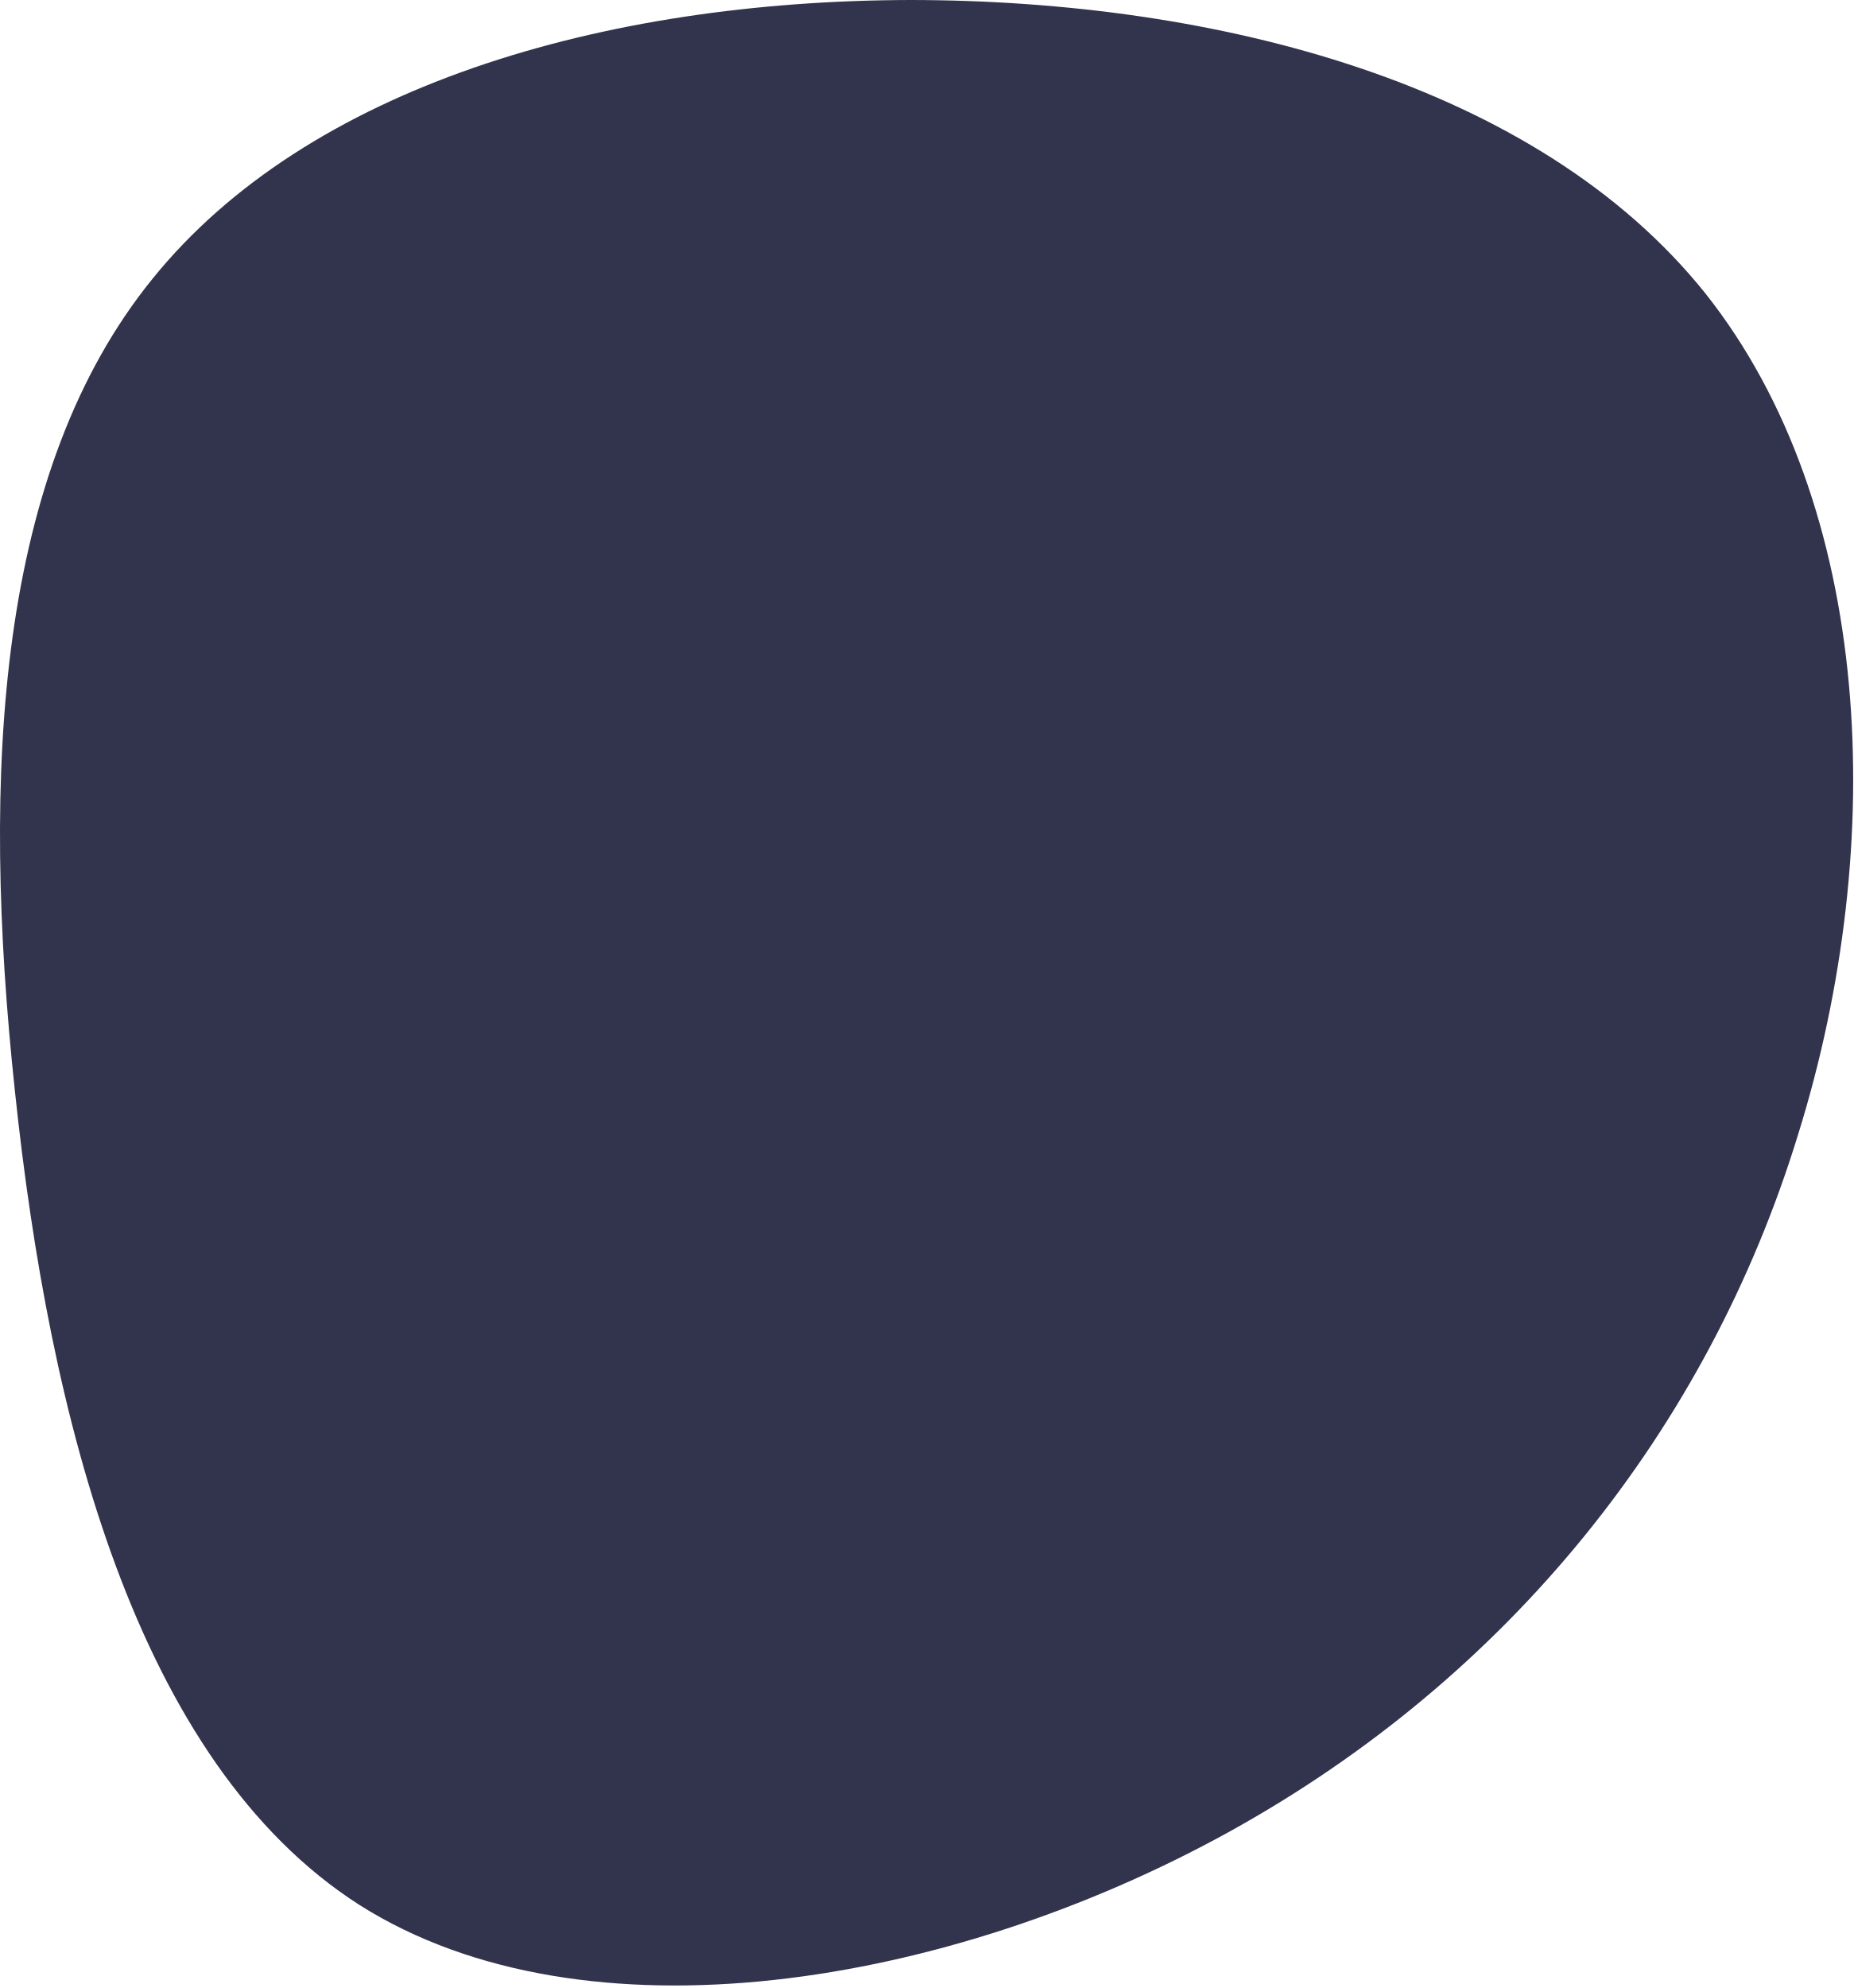
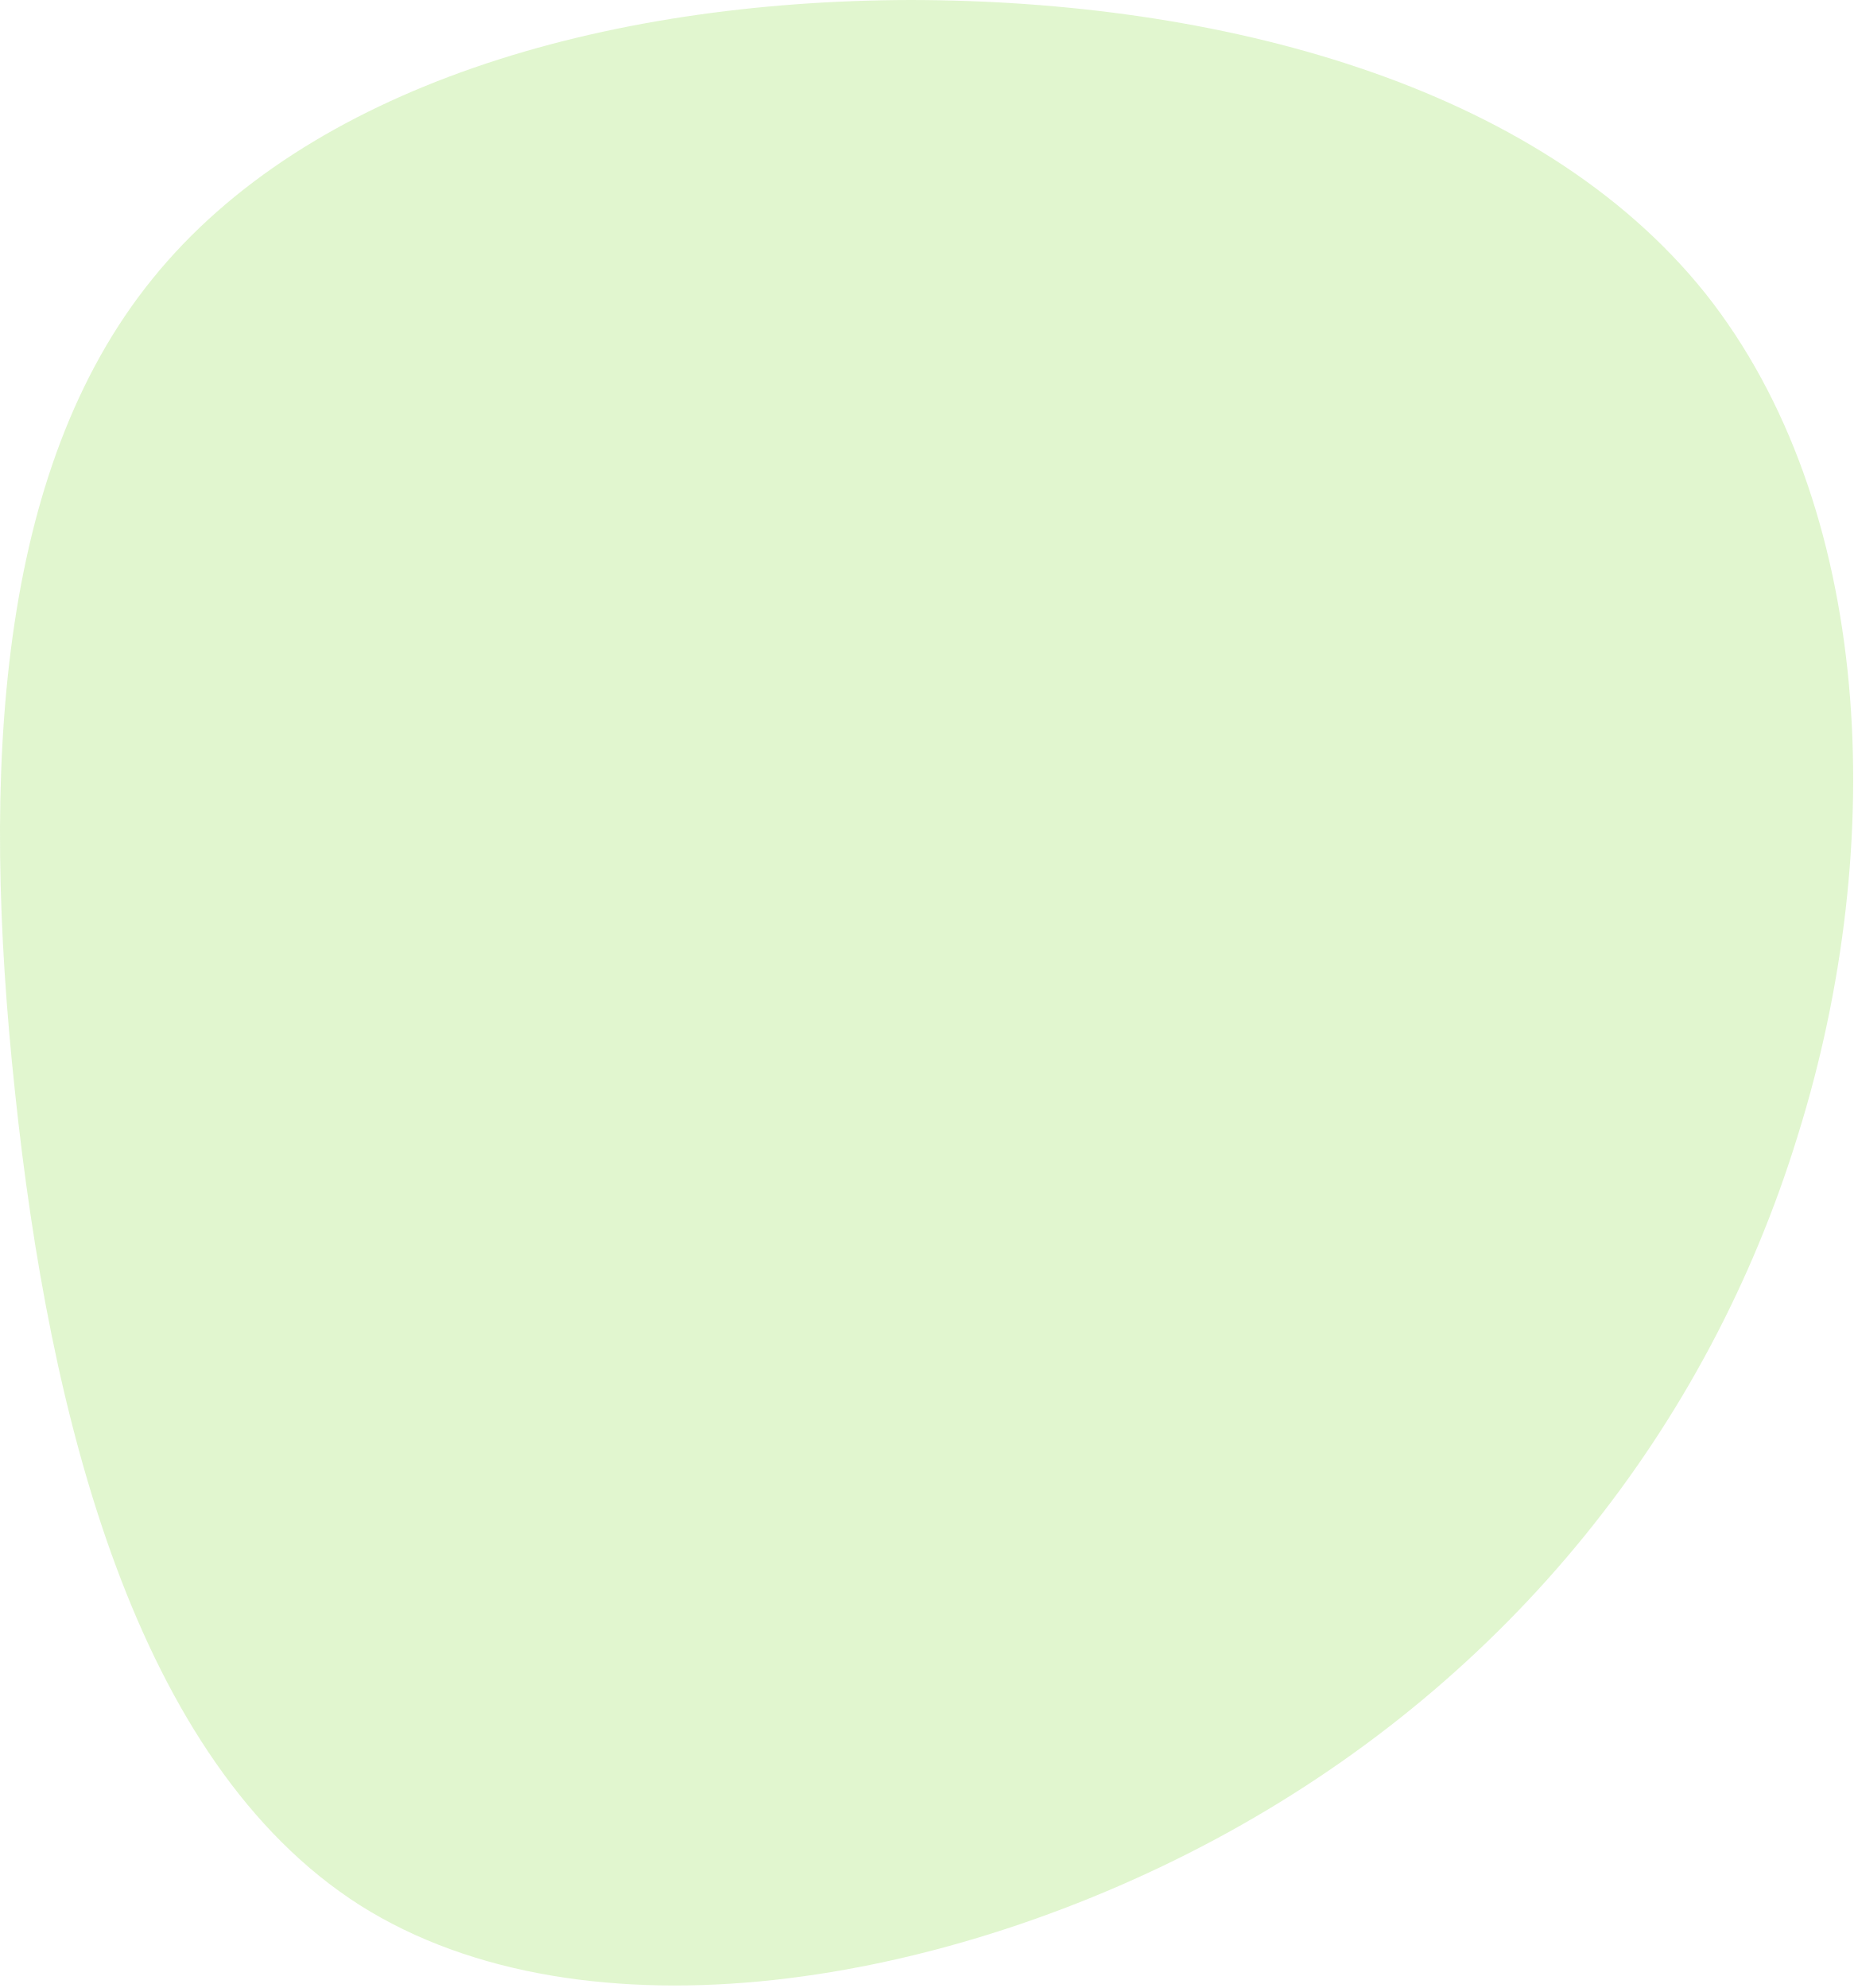
<svg xmlns="http://www.w3.org/2000/svg" width="458" height="491" viewBox="0 0 458 491" fill="none">
-   <path d="M303.457 452.526C234.219 490.701 144.538 505.671 88.896 470.553C33.342 435.103 12.159 349.654 3.711 269.744C-4.826 190.165 -0.628 116.126 37.611 68.935C75.939 21.414 148.816 0.168 224.933 0C300.63 0.074 379.744 20.563 421.29 72.468C462.748 124.704 466.727 208.026 444.153 280.332C421.822 353.059 372.696 414.35 303.457 452.526Z" fill="#32334C" />
+   <path d="M303.457 452.526C234.219 490.701 144.538 505.671 88.896 470.553C33.342 435.103 12.159 349.654 3.711 269.744C-4.826 190.165 -0.628 116.126 37.611 68.935C75.939 21.414 148.816 0.168 224.933 0C300.63 0.074 379.744 20.563 421.29 72.468C462.748 124.704 466.727 208.026 444.153 280.332C421.822 353.059 372.696 414.35 303.457 452.526Z" fill="#9be15d" fill-opacity="0.3" />
</svg>
